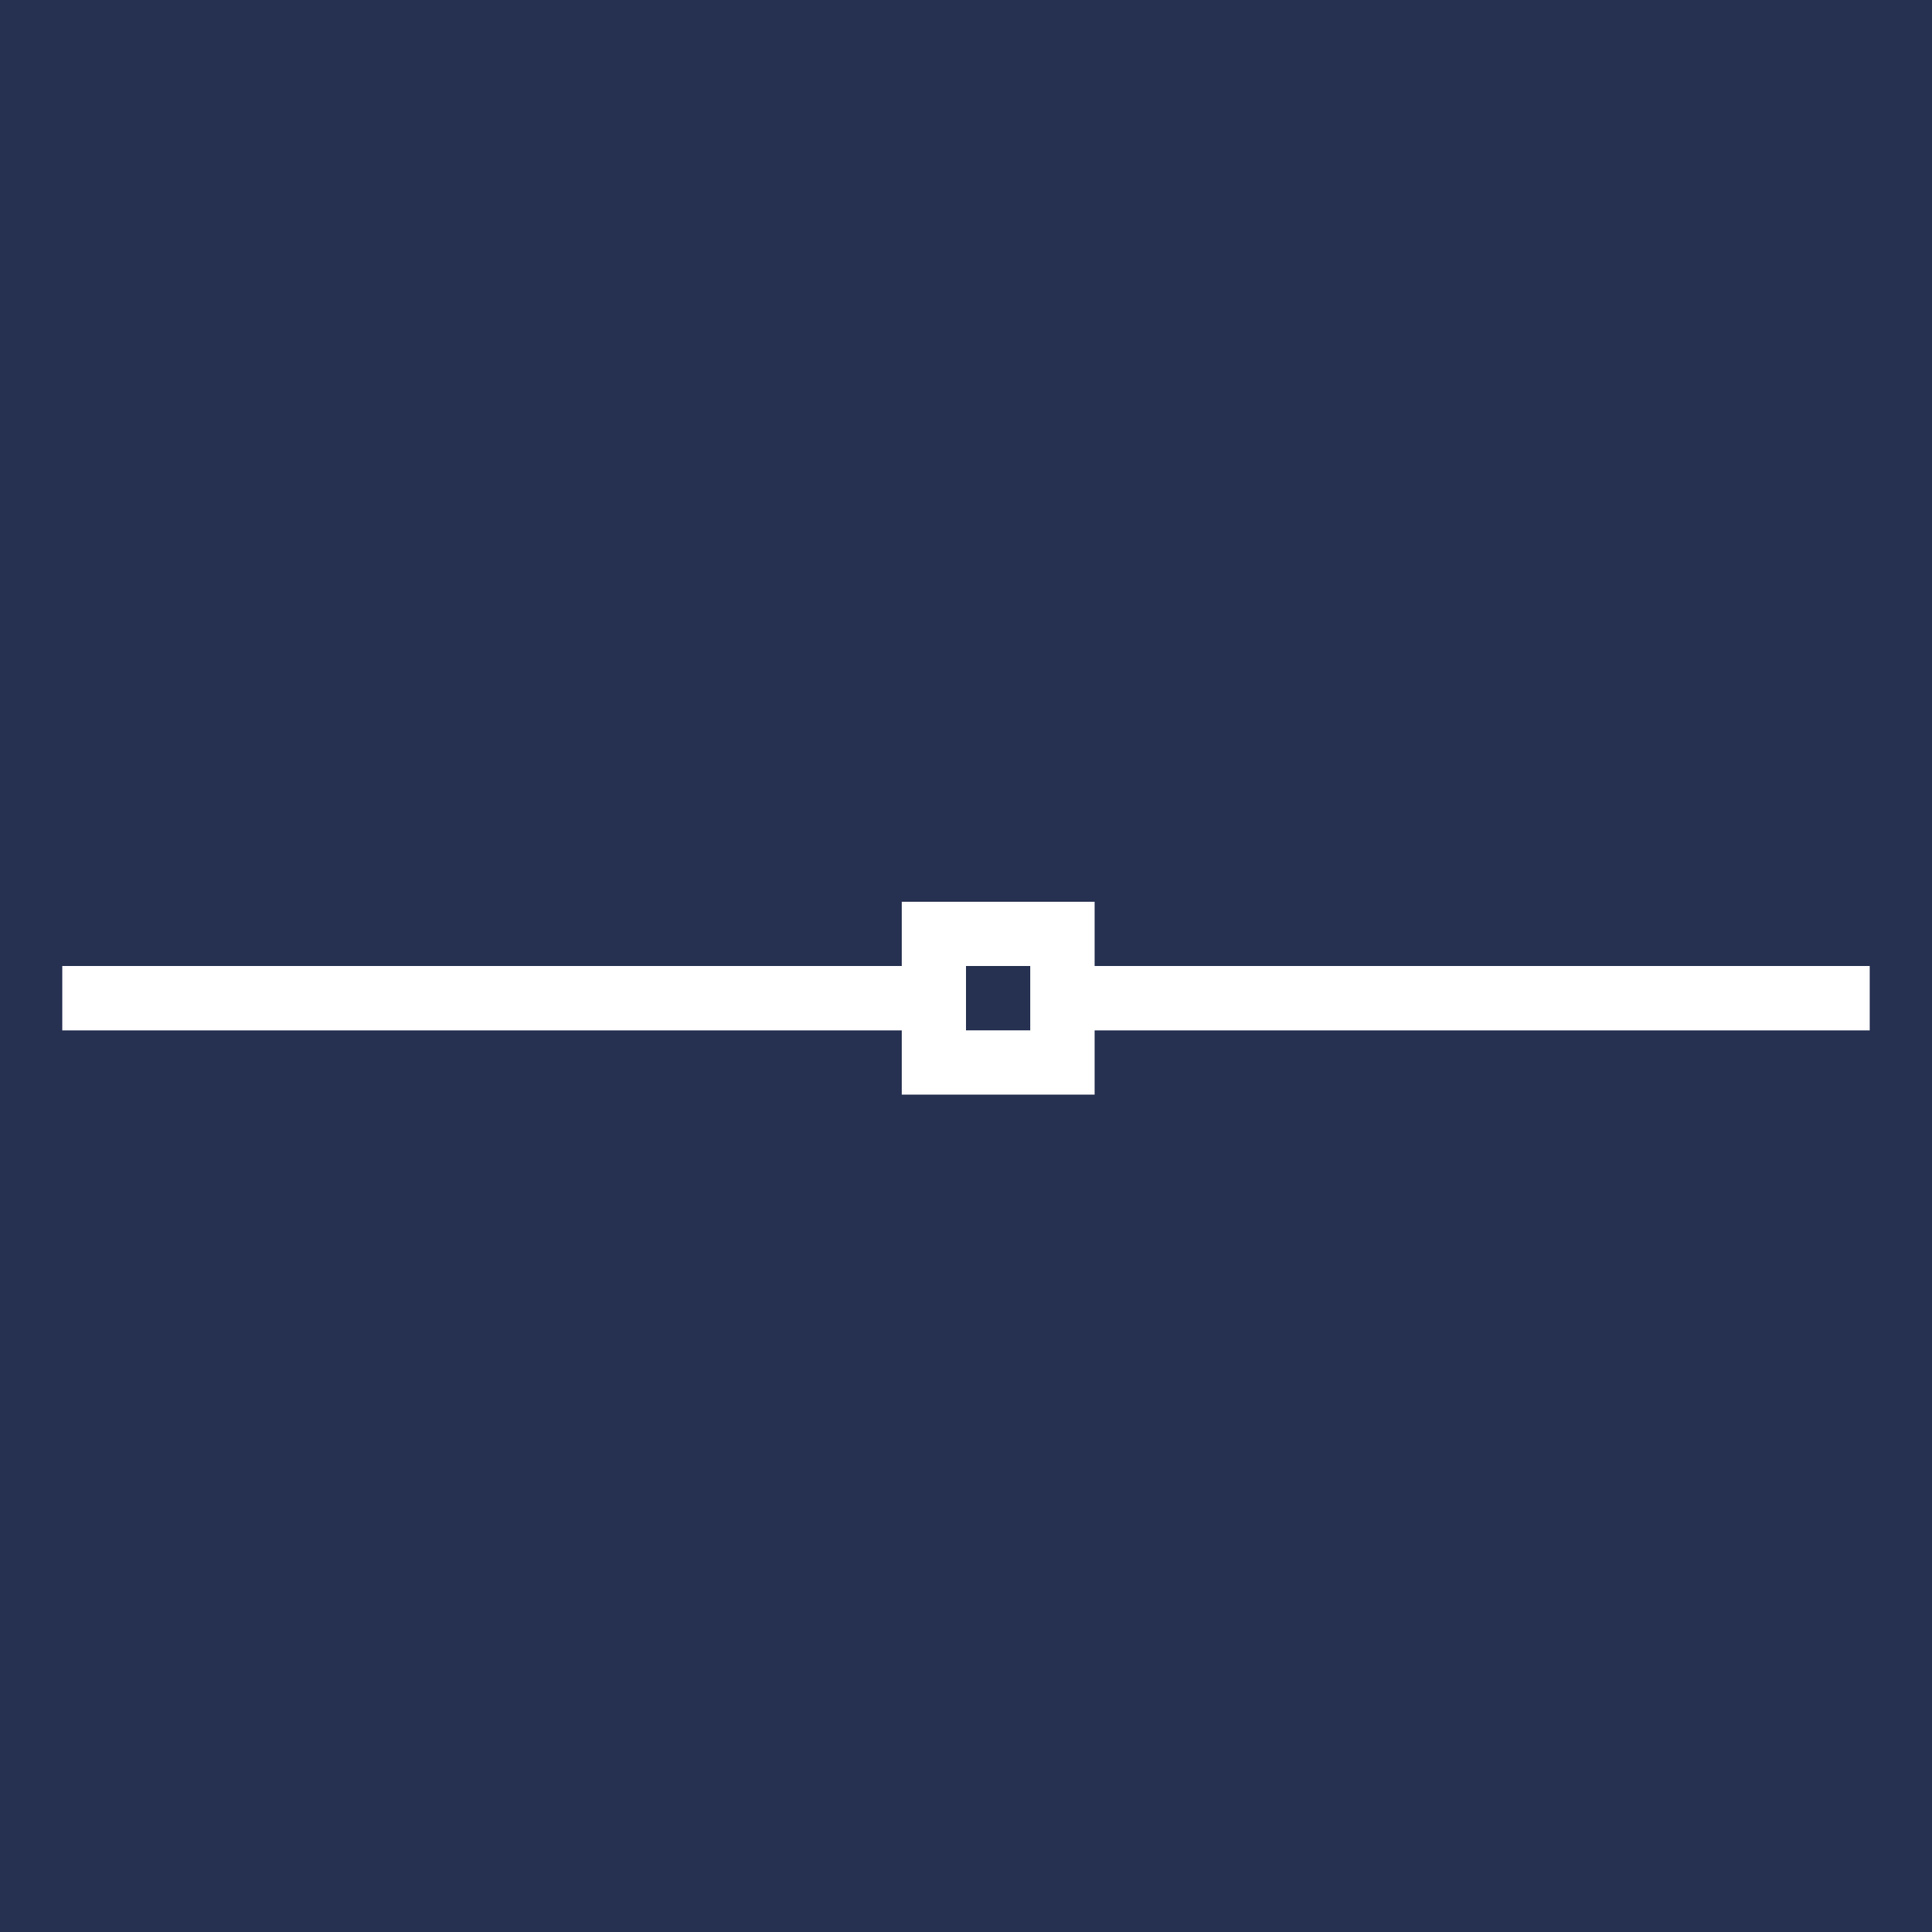
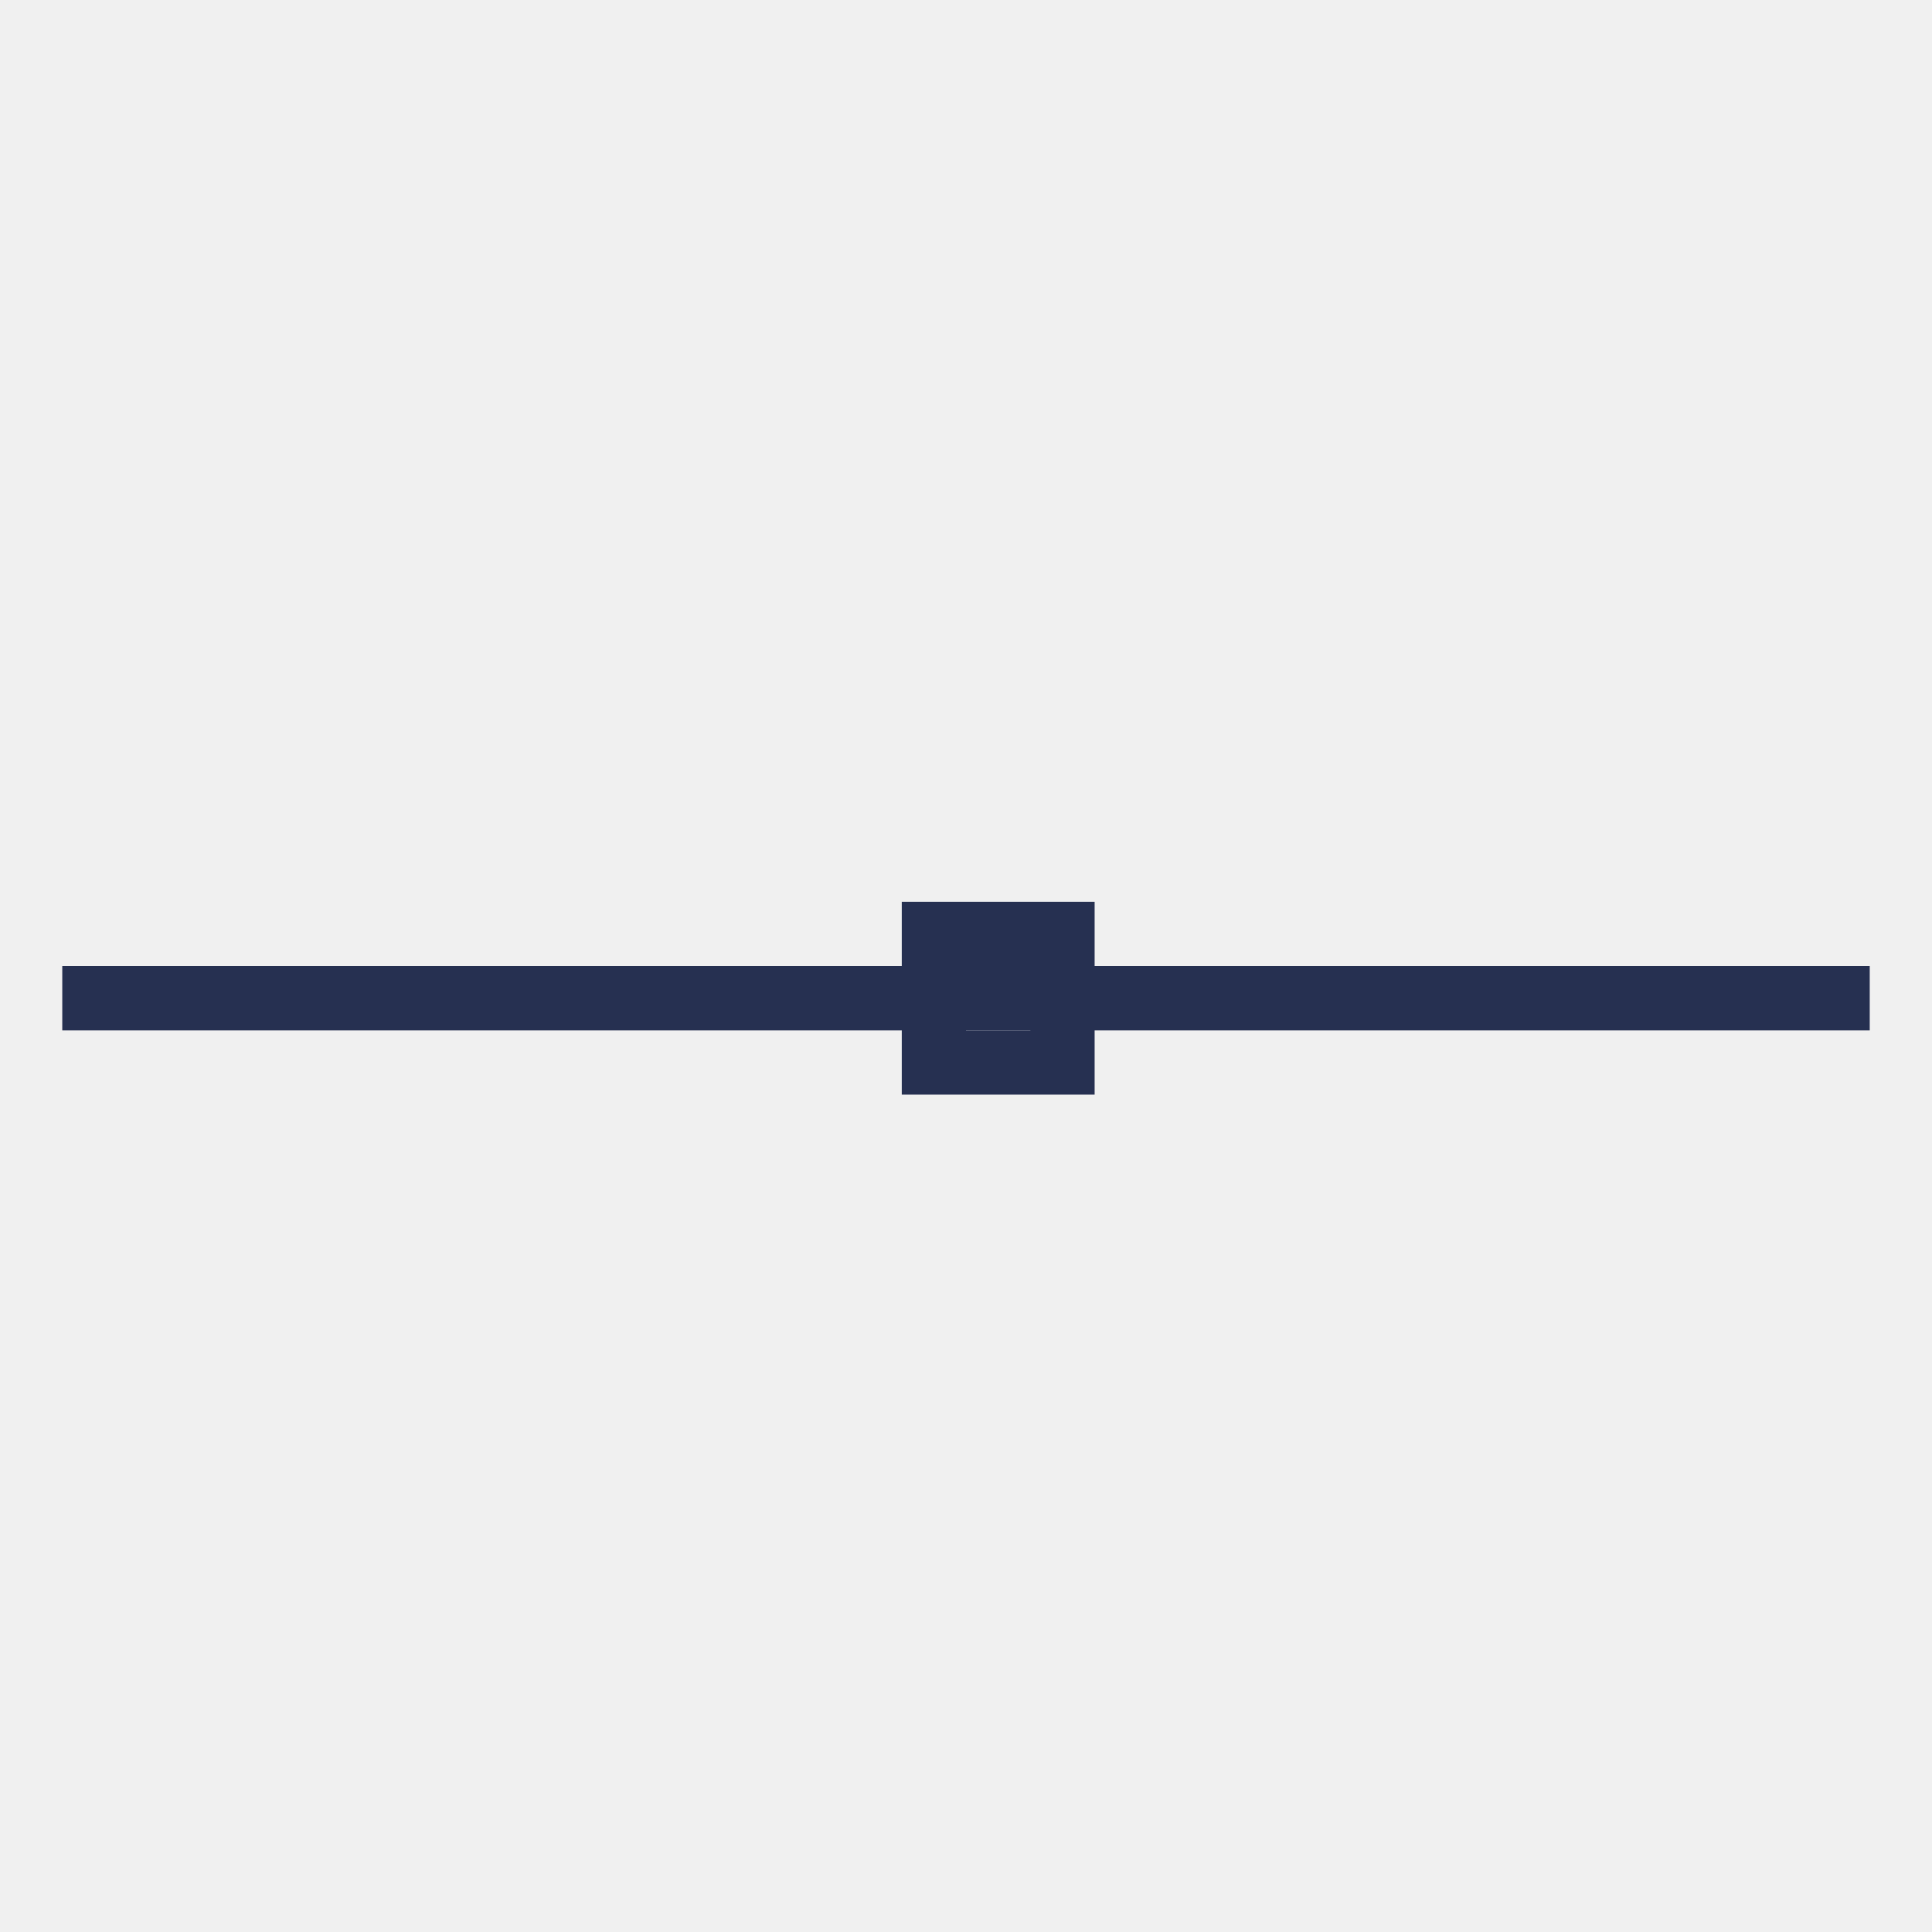
<svg xmlns="http://www.w3.org/2000/svg" xmlns:xlink="http://www.w3.org/1999/xlink" width="30px" height="30px" viewBox="0 0 30 30" version="1.1">
  <defs>
    <rect id="path-1" x="14" y="1" width="1" height="1" />
    <mask id="mask-2" maskContentUnits="userSpaceOnUse" maskUnits="objectBoundingBox" x="-1" y="-1" width="3" height="3">
      <rect x="13" y="0" width="3" height="3" fill="white" />
      <use xlink:href="#path-1" fill="black" />
    </mask>
  </defs>
  <g id="Page-1" stroke="none" stroke-width="1" fill="none" fill-rule="evenodd">
    <g id="Drawing" transform="translate(-445, -92)">
      <g id="2" transform="translate(367, 13)">
        <g id="drawing-tools-1" transform="translate(44, 79)">
          <g id="horizontal-line" transform="translate(34, 0)">
-             <rect id="Rectangle-131" fill="#263051" x="0" y="0" width="30" height="30" />
+             <rect id="Rectangle-131" fill="none" x="0" y="0" width="30" height="30" />
            <g id="Group" transform="translate(1, 14)">
-               <path d="M0.467,1.5 L27.533,1.5" id="Line-Copy-10" stroke="#FFFFFF" stroke-linecap="square" />
+               <path d="M0.467,1.5 L27.533,1.5" id="Line-Copy-10" stroke="#263051" stroke-linecap="square" />
              <g id="Rectangle-75-Copy-3">
-                 <use fill="#263051" fill-rule="evenodd" xlink:href="#path-1" />
-                 <use stroke="#FFFFFF" mask="url(#mask-2)" stroke-width="2" stroke-linecap="square" xlink:href="#path-1" />
+                 <use fill="none" fill-rule="evenodd" xlink:href="#path-1" />
+                 <use stroke="#263051" mask="url(#mask-2)" stroke-width="2" stroke-linecap="square" xlink:href="#path-1" />
              </g>
            </g>
          </g>
        </g>
      </g>
    </g>
  </g>
</svg>
